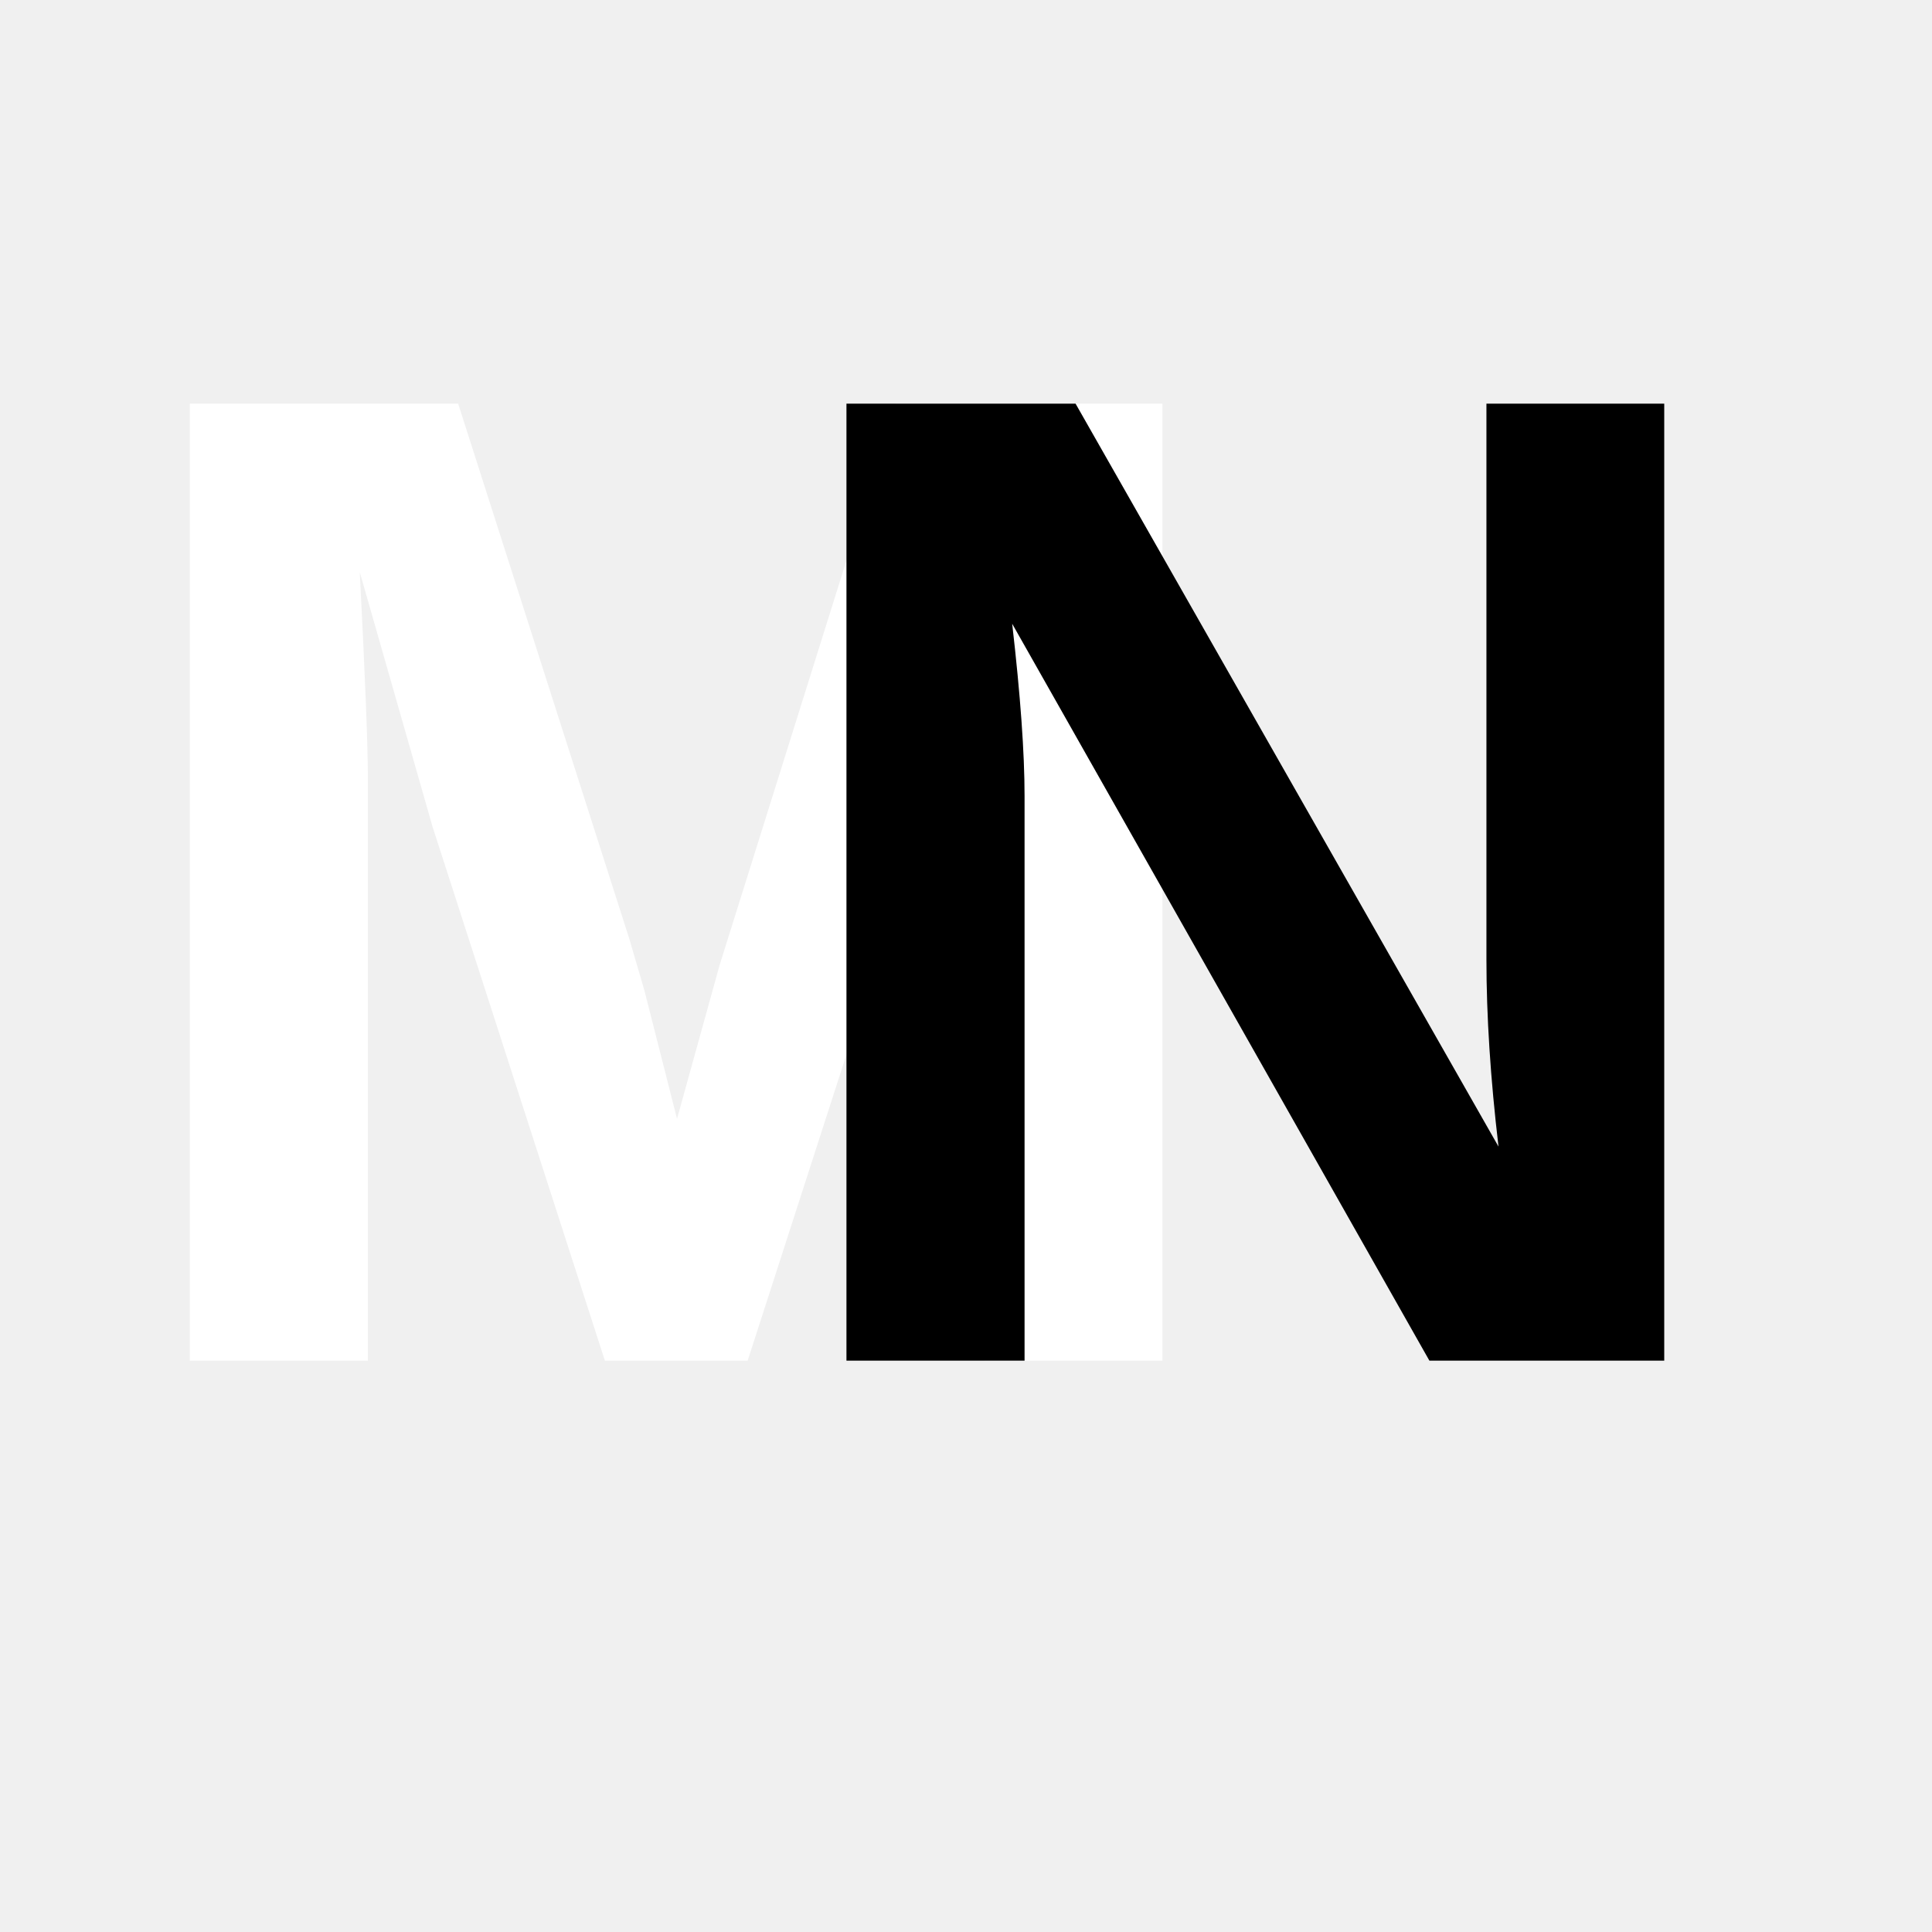
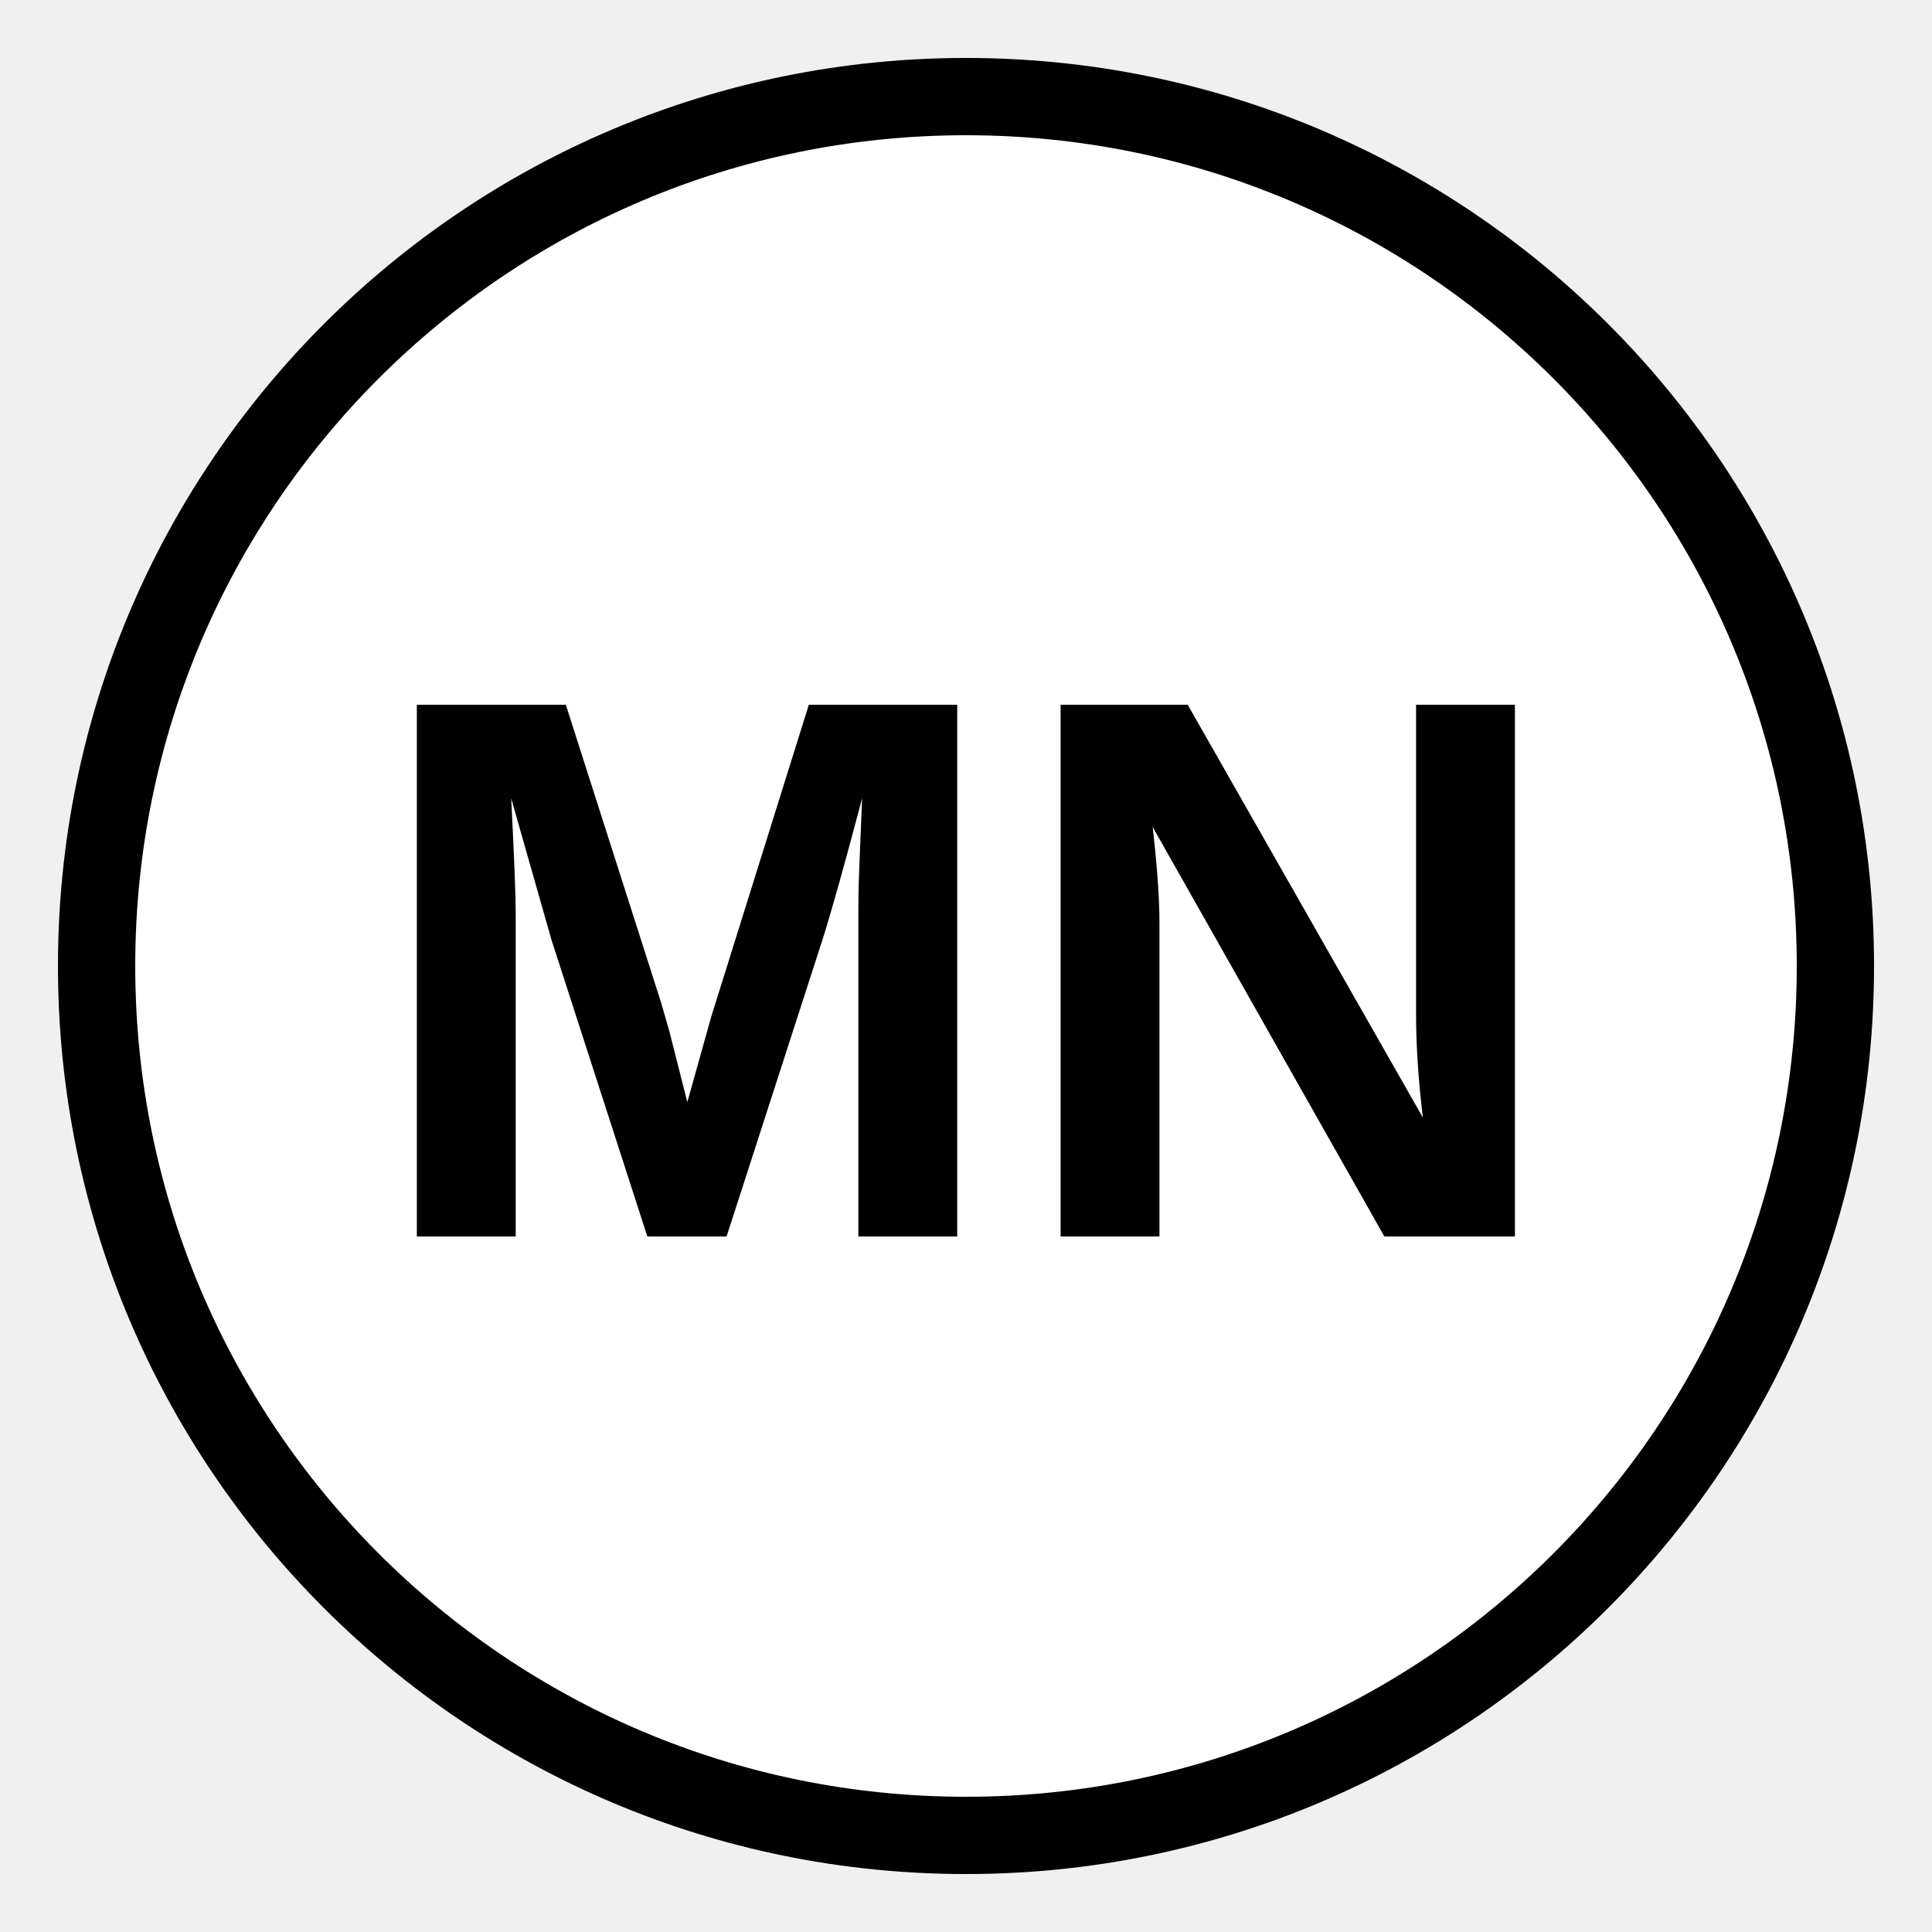
- <svg xmlns="http://www.w3.org/2000/svg" width="100" height="100" viewBox="0 0 100 100" fill="none">
-   <text x="35%" y="50%" text-anchor="middle" dominant-baseline="middle" font-family="Arial, sans-serif" font-size="72" font-weight="bold" fill="#fff">
-     M
-   </text>
-   <text x="65%" y="50%" text-anchor="middle" dominant-baseline="middle" font-family="Arial, sans-serif" font-size="72" font-weight="bold" fill="#000">
-     N
+ <svg xmlns="http://www.w3.org/2000/svg" width="200" height="200">
+   <circle cx="100" cy="100" r="90" fill="#ffffff" stroke="black" stroke-width="8" />
+   <text x="50%" y="50%" text-anchor="middle" fill="#000000" font-size="80" font-family="Arial" font-weight="bold" dy=".35em">
+     MN
  </text>
</svg>
